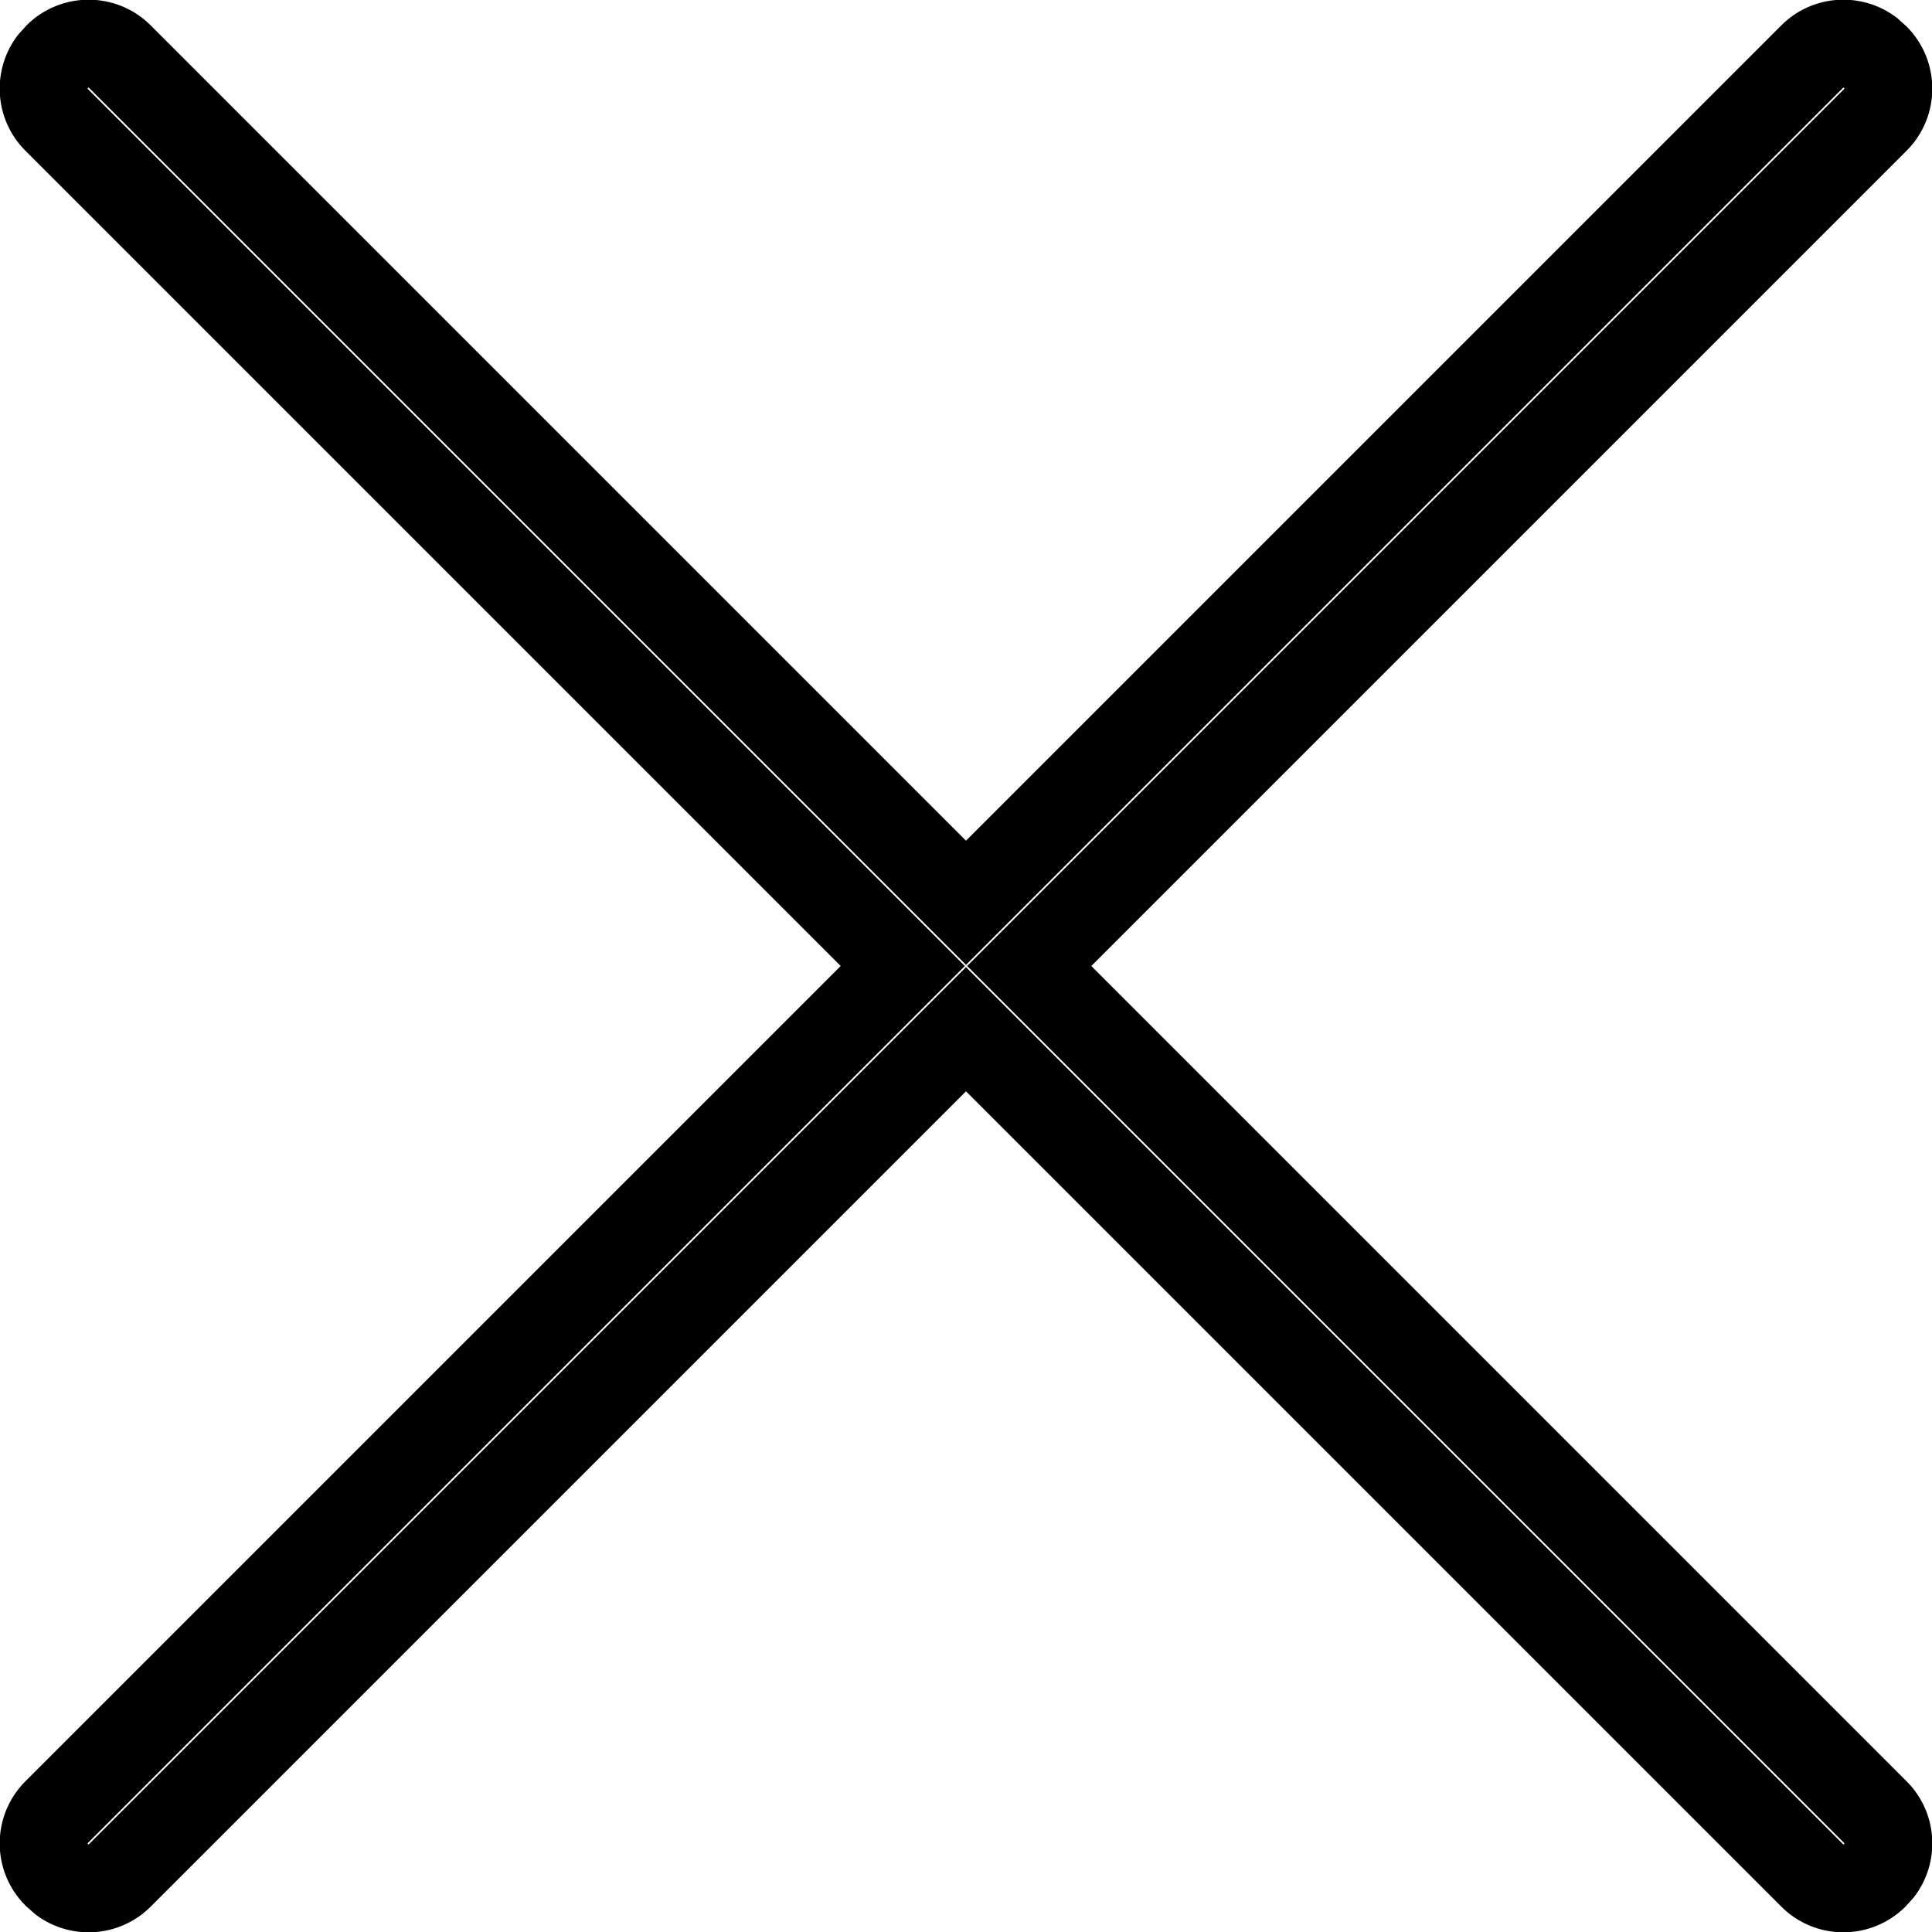
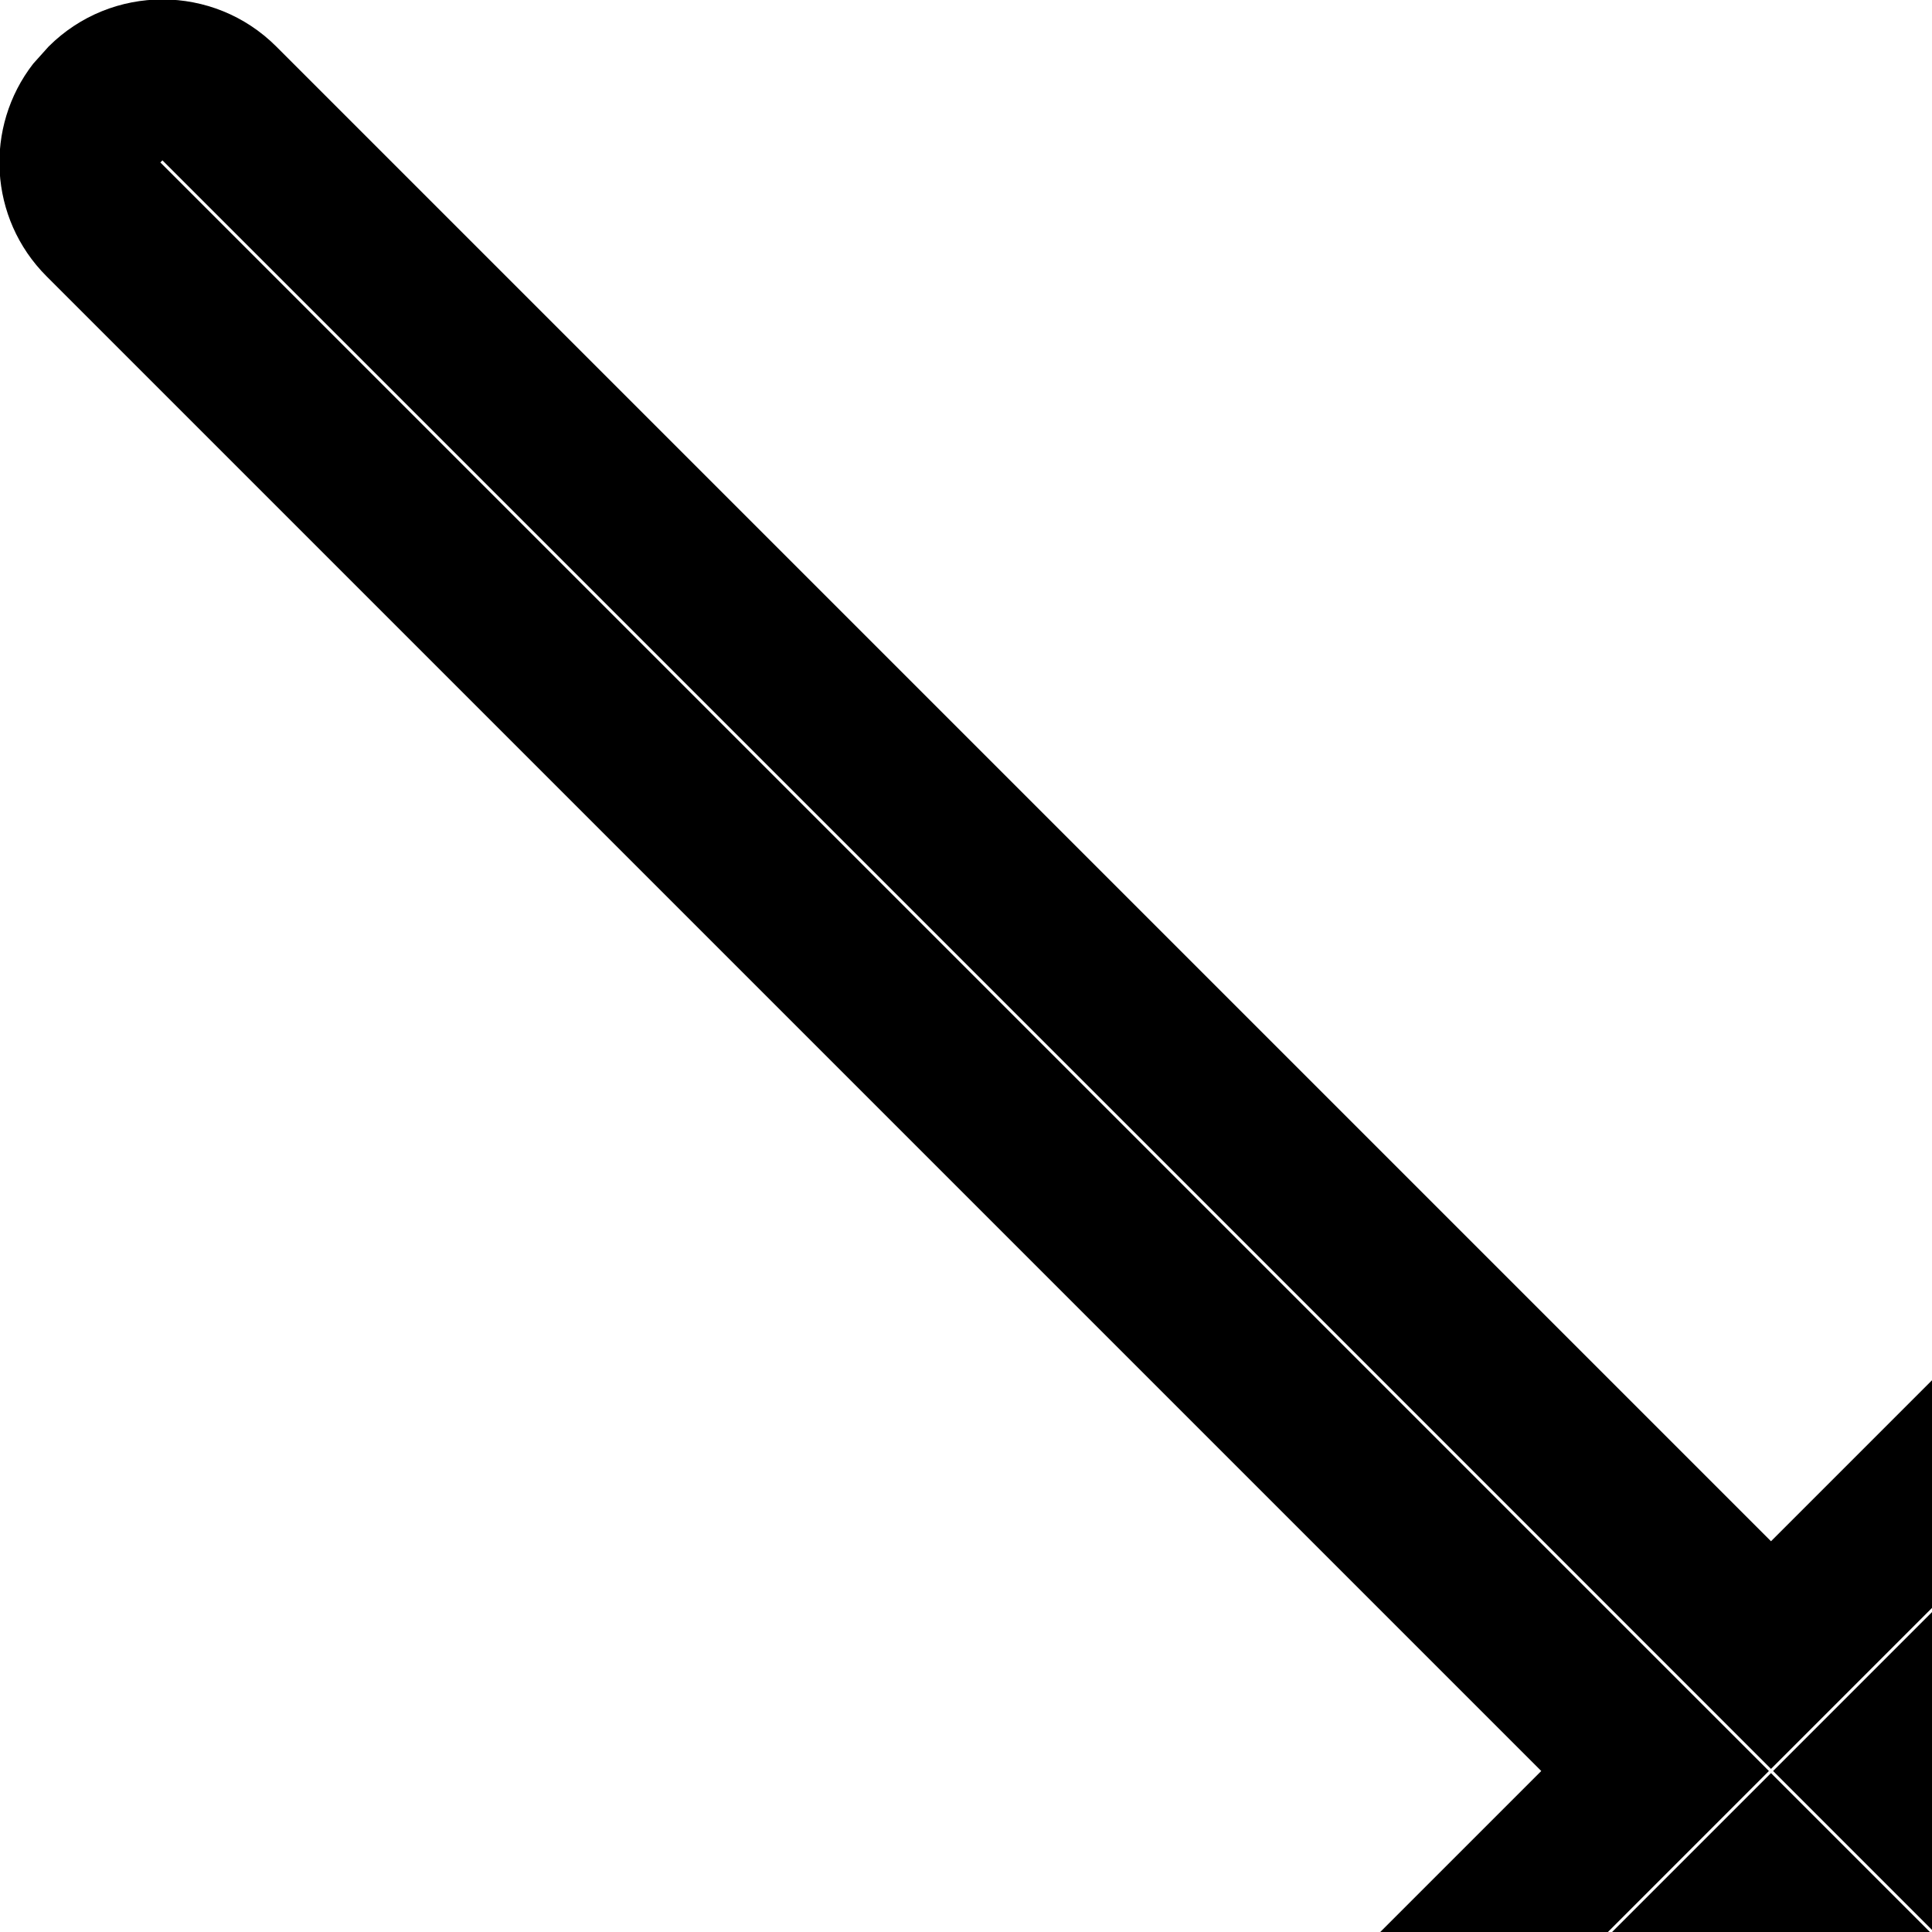
- <svg xmlns="http://www.w3.org/2000/svg" width="12" height="12" viewBox="0 0 22 22" version="1.1">
+ <svg xmlns="http://www.w3.org/2000/svg" width="12" height="12" viewBox="0 0 12 12" version="1.1">
  <g id="icons" stroke="none" stroke-width="1" fill="none" fill-rule="evenodd">
    <g id="ui-gambling-website-lined-icnos-casinoshunter" transform="translate(-869, -159)" fill="currentColor" fill-rule="nonzero">
      <g id="square-filled" transform="translate(50, 120)">
        <path d="M820.716,39.289 L830,48.573 L839.284,39.289 C839.644,38.929 840.211,38.901 840.604,39.206 L840.711,39.302 C841.101,39.693 841.101,40.326 840.711,40.716 L831.427,50 L840.711,59.284 C841.071,59.644 841.099,60.211 840.794,60.604 L840.698,60.711 C840.307,61.101 839.674,61.101 839.284,60.711 L830,51.427 L820.716,60.711 C820.356,61.071 819.789,61.099 819.396,60.794 L819.289,60.698 C818.899,60.307 818.899,59.674 819.289,59.284 L828.573,50 L819.289,40.716 C818.929,40.356 818.901,39.789 819.206,39.396 L819.302,39.289 C819.693,38.899 820.326,38.899 820.716,39.289 Z M819.996,40.009 L829.987,50 L819.996,59.991 L820.009,60.004 L830,50.013 L839.991,60.004 L840.004,59.991 L830.013,50 L840.004,40.009 L839.991,39.996 L830,49.987 L820.009,39.996 L819.996,40.009 Z" id="cancel">

</path>
      </g>
    </g>
  </g>
</svg>
